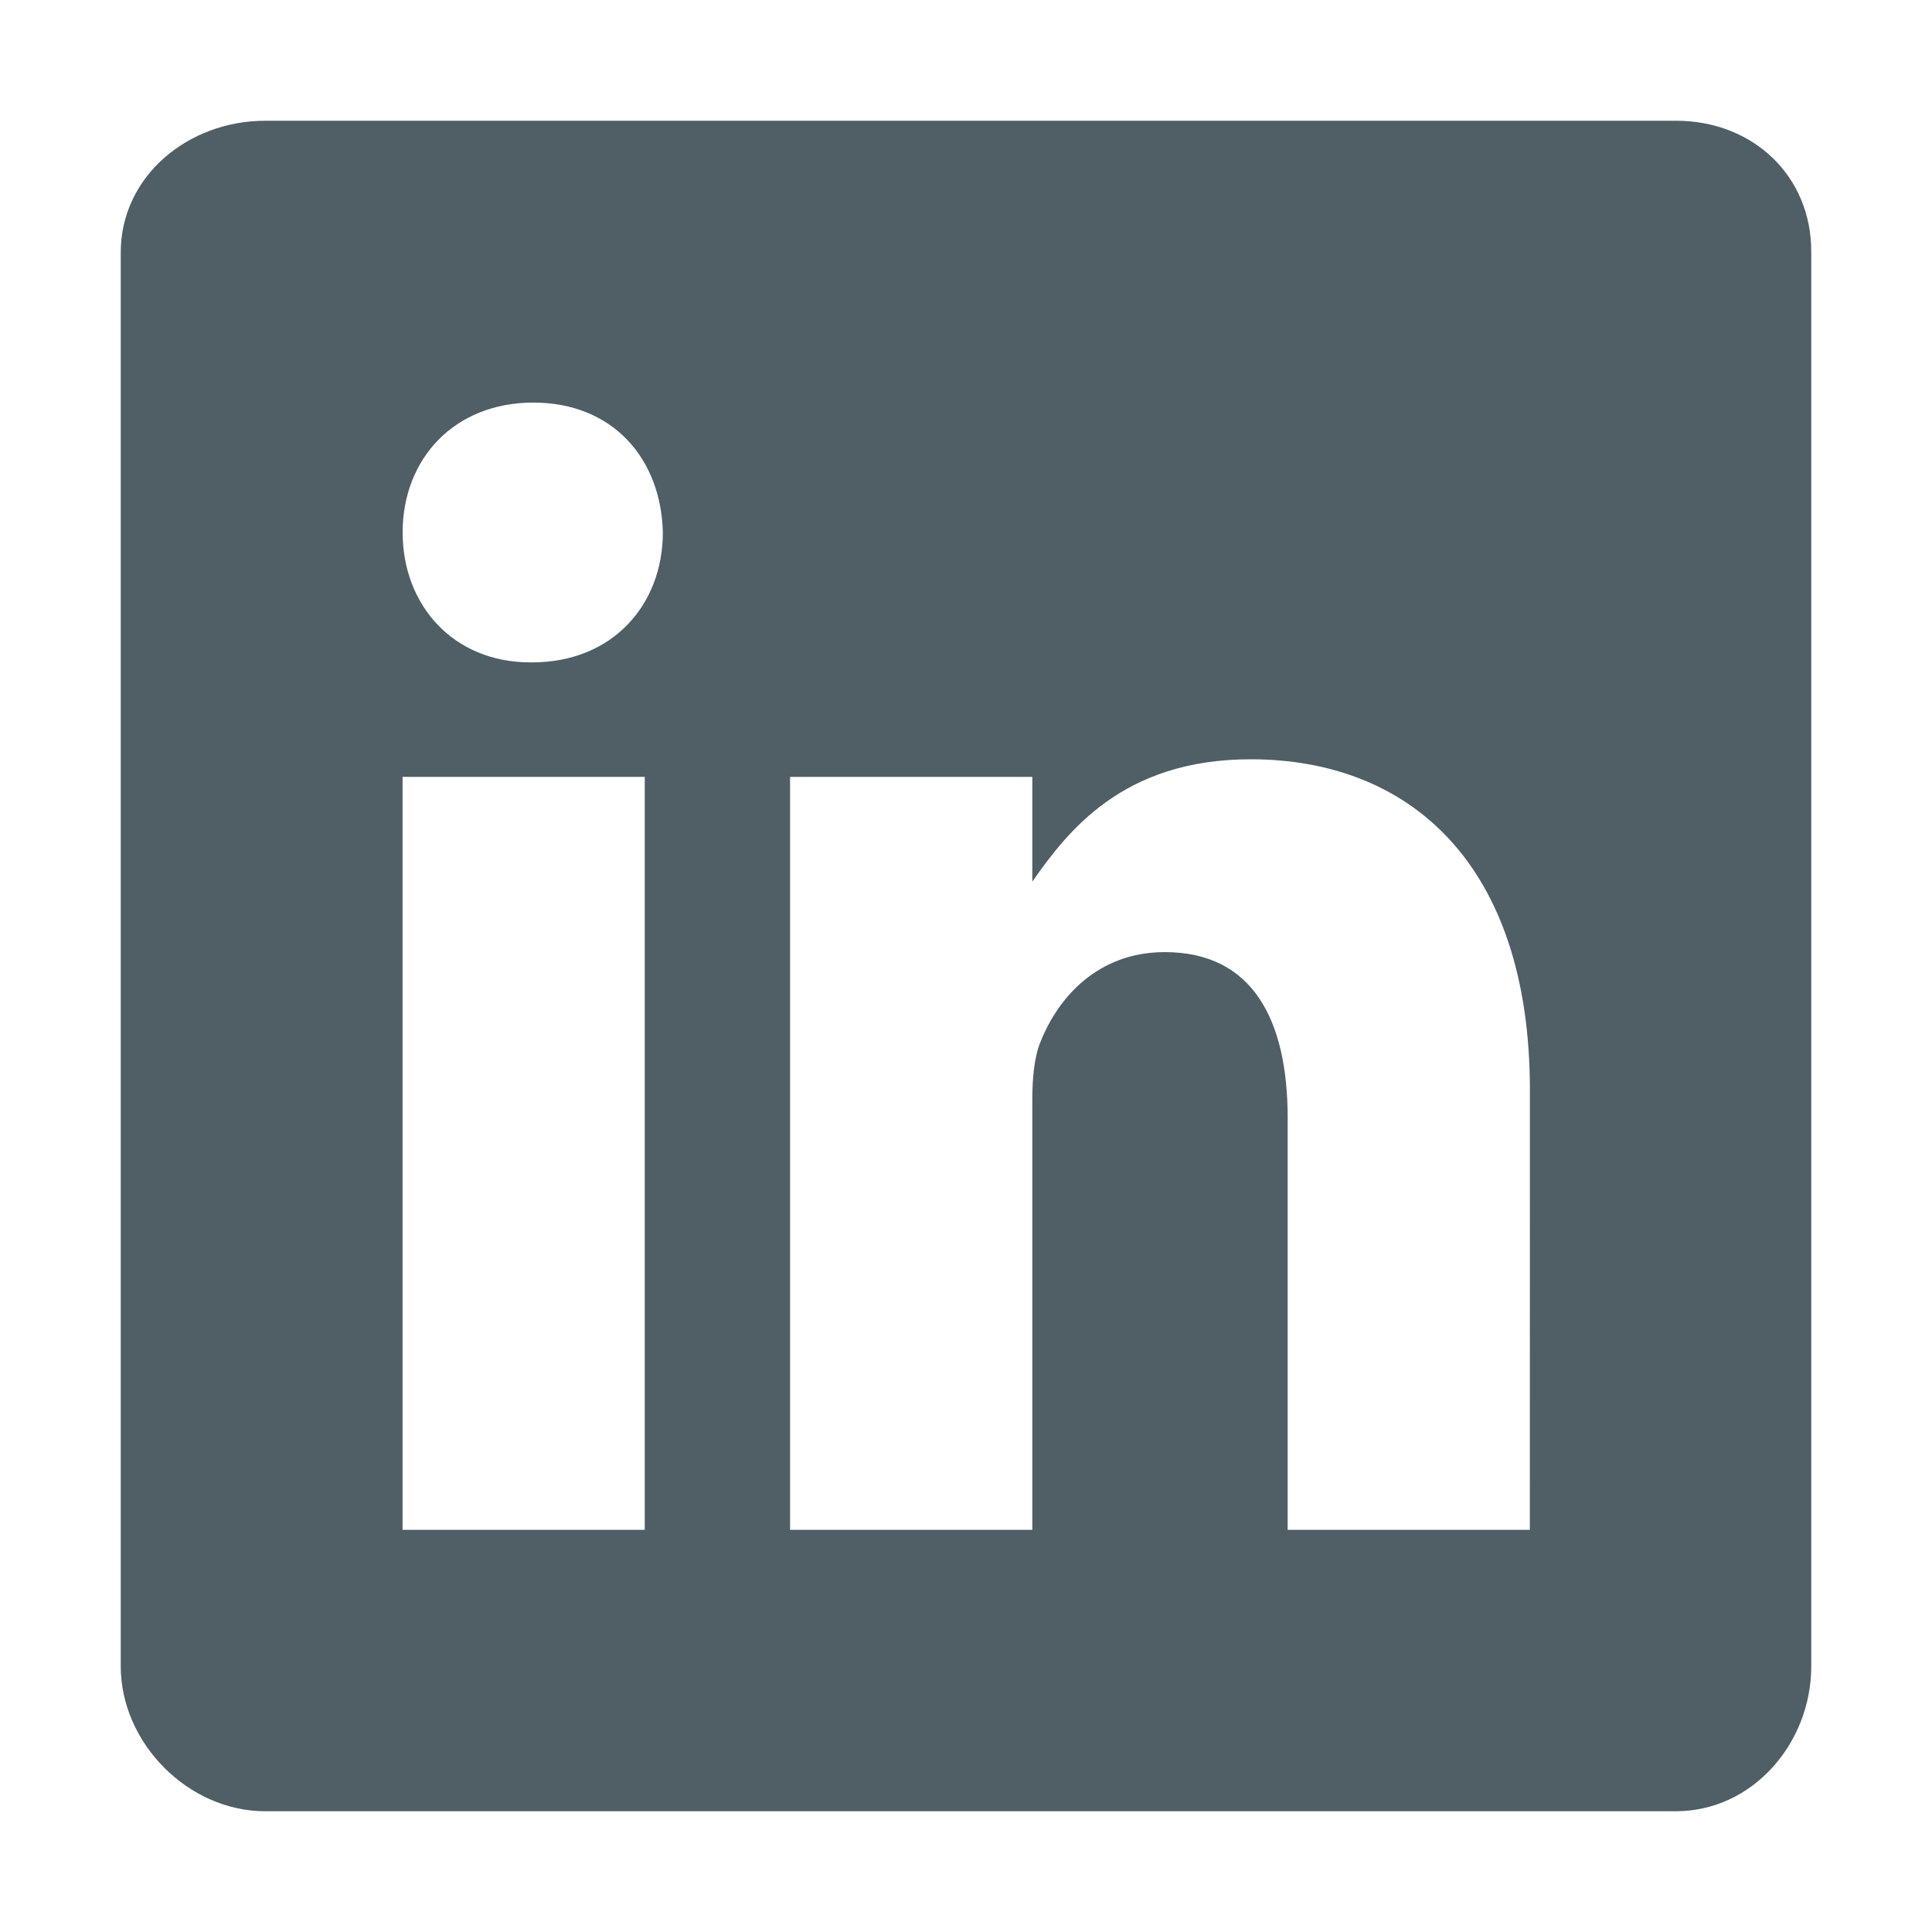
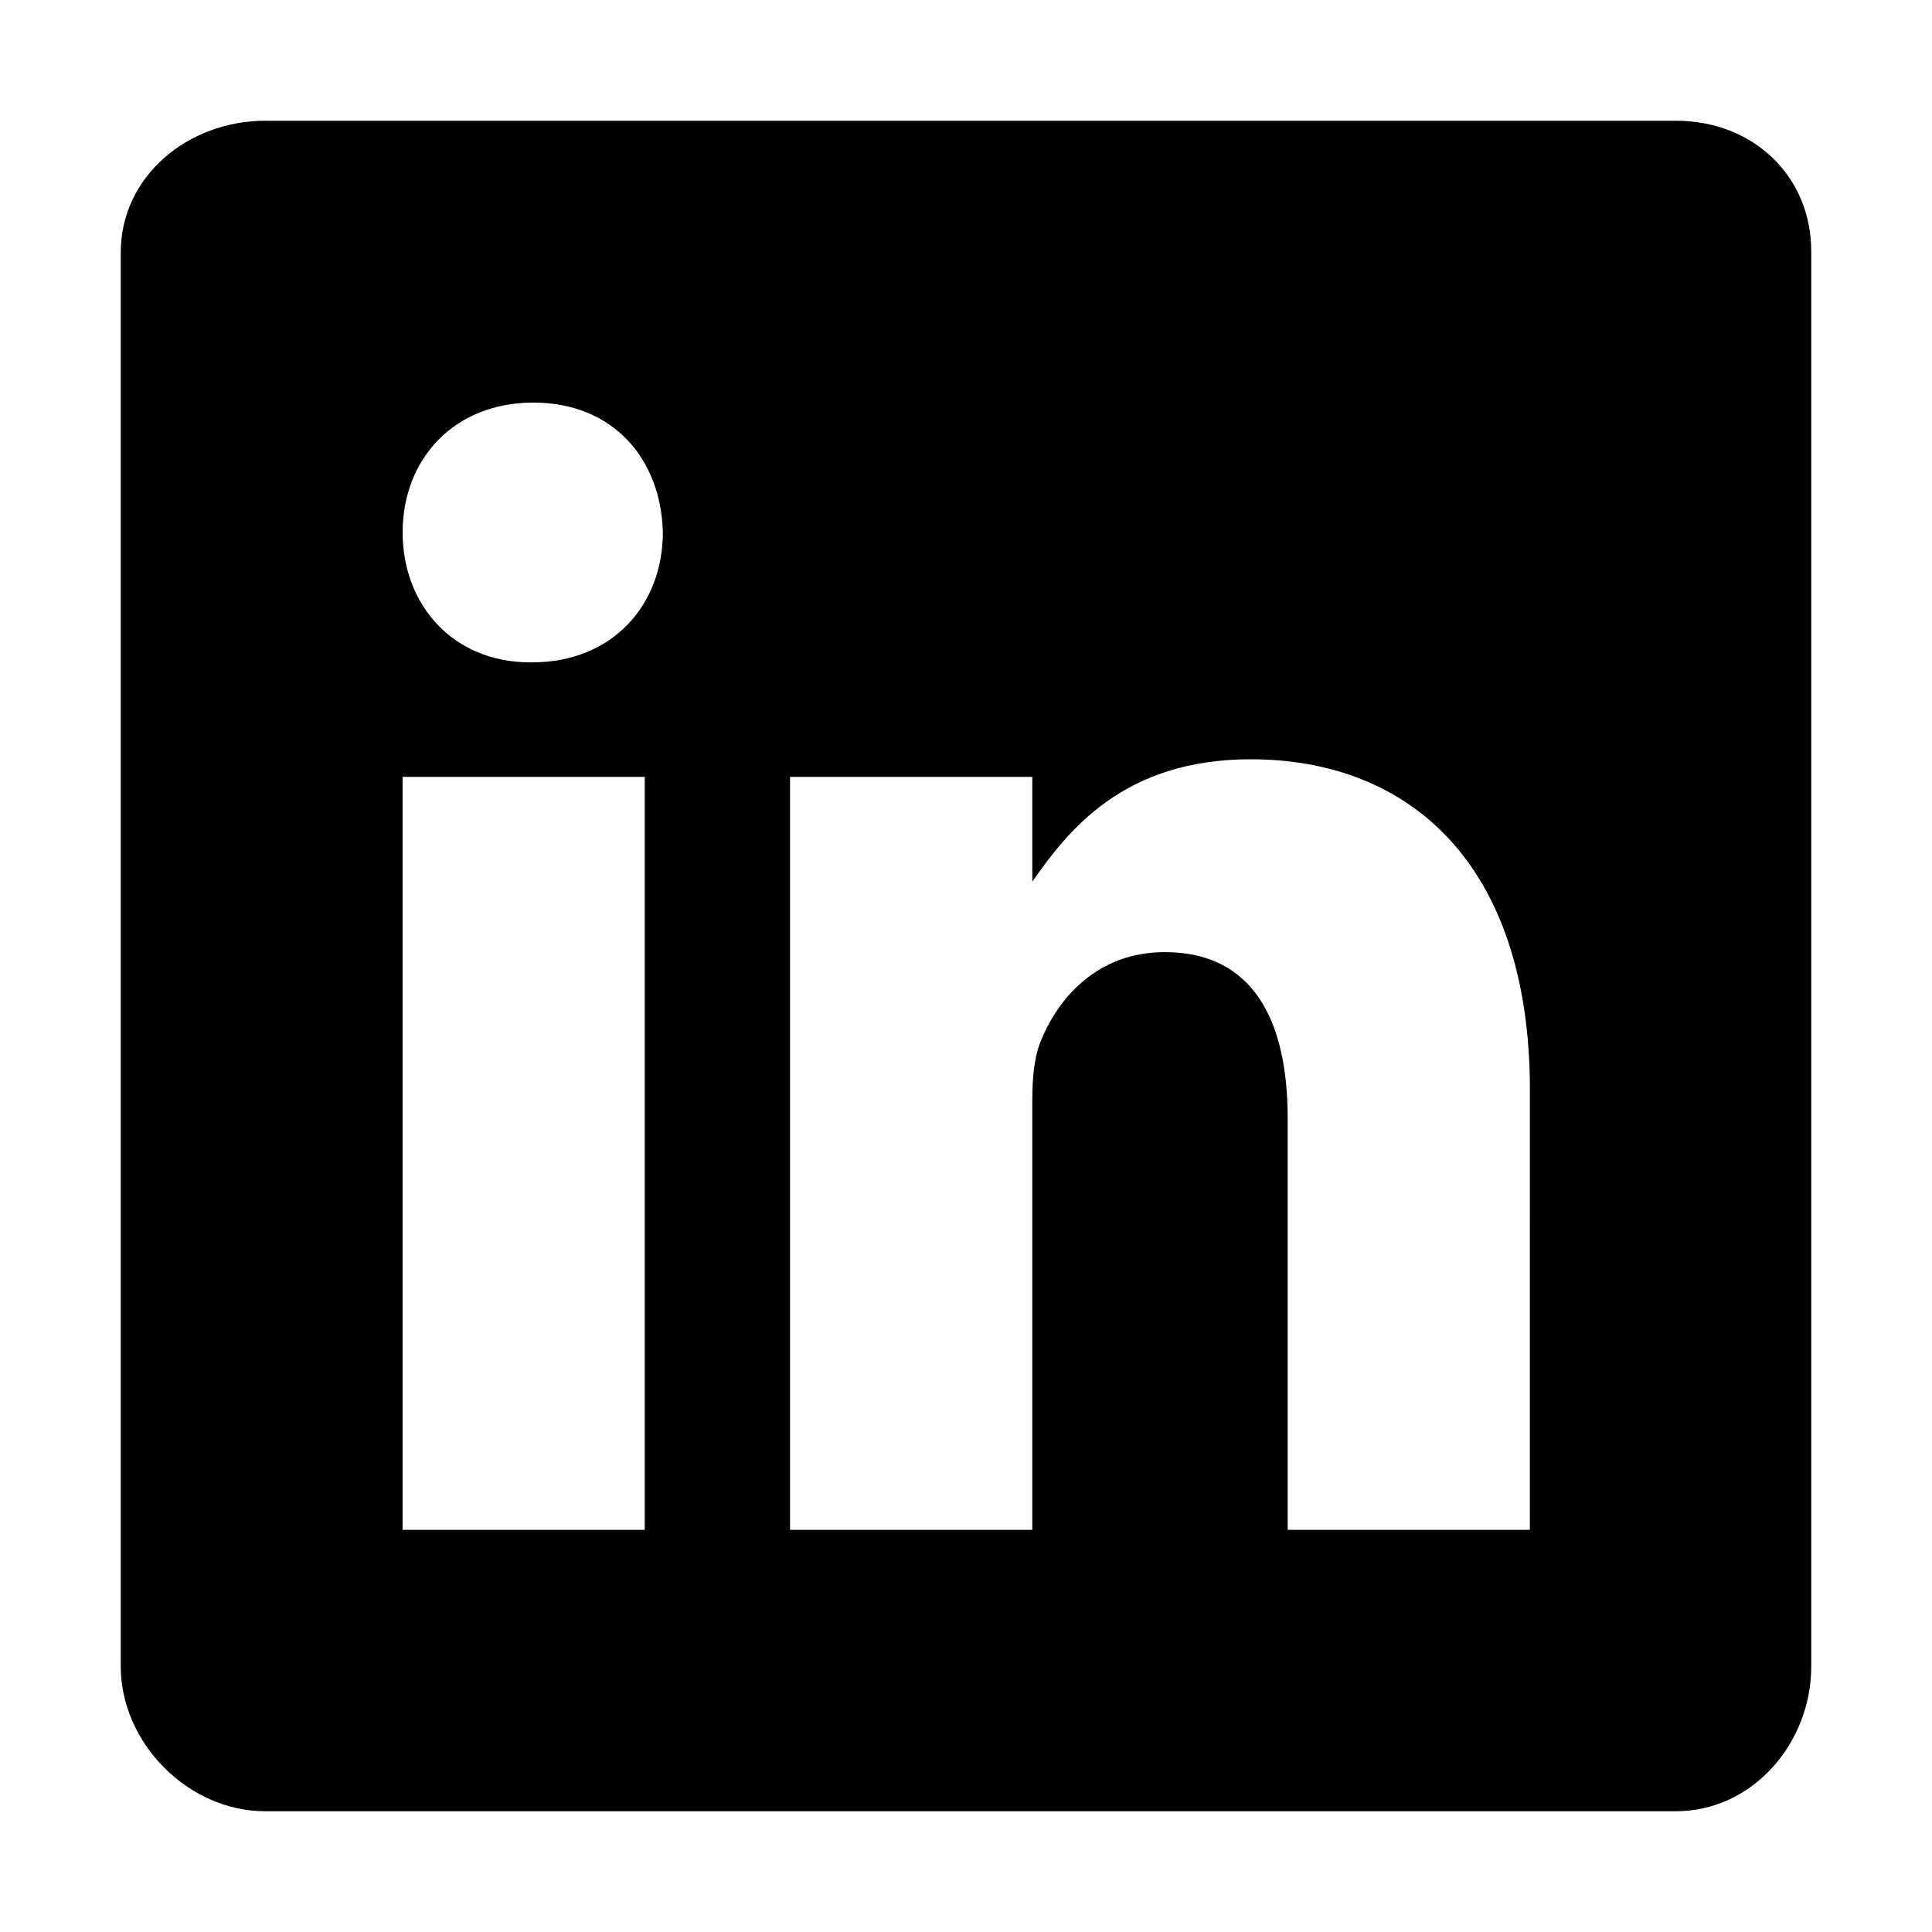
- <svg xmlns="http://www.w3.org/2000/svg" width="32" height="32" viewBox="0 0 32 32" fill="none">
-   <g id="logo-linkedin">
-     <path id="Vector" d="M27.761 2H4.393C3.116 2 2 2.919 2 4.181V27.601C2 28.869 3.116 30 4.393 30H27.754C29.038 30 30 28.862 30 27.601V4.181C30.008 2.919 29.038 2 27.761 2ZM10.679 25.339H6.668V12.867H10.679V25.339ZM8.812 10.971H8.784C7.5 10.971 6.669 10.016 6.669 8.819C6.669 7.601 7.522 6.668 8.834 6.668C10.147 6.668 10.95 7.594 10.979 8.819C10.978 10.016 10.147 10.971 8.812 10.971ZM25.339 25.339H21.328V18.52C21.328 16.886 20.744 15.77 19.293 15.77C18.184 15.77 17.528 16.52 17.236 17.251C17.127 17.513 17.098 17.871 17.098 18.236V25.339H13.086V12.867H17.098V14.603C17.681 13.772 18.593 12.576 20.715 12.576C23.348 12.576 25.34 14.311 25.34 18.053L25.339 25.339Z" fill="#505E66" />
+ <svg xmlns="http://www.w3.org/2000/svg" viewBox="0 0 32 32" fill="currentColor">
+   <g>
+     <path d="M27.761 2H4.393C3.116 2 2 2.919 2 4.181V27.601C2 28.869 3.116 30 4.393 30H27.754C29.038 30 30 28.862 30 27.601V4.181C30.008 2.919 29.038 2 27.761 2ZM10.679 25.339H6.668V12.867H10.679V25.339ZM8.812 10.971H8.784C7.5 10.971 6.669 10.016 6.669 8.819C6.669 7.601 7.522 6.668 8.834 6.668C10.147 6.668 10.95 7.594 10.979 8.819C10.978 10.016 10.147 10.971 8.812 10.971ZM25.339 25.339H21.328V18.52C21.328 16.886 20.744 15.77 19.293 15.77C18.184 15.77 17.528 16.52 17.236 17.251C17.127 17.513 17.098 17.871 17.098 18.236V25.339H13.086V12.867H17.098V14.603C17.681 13.772 18.593 12.576 20.715 12.576C23.348 12.576 25.34 14.311 25.34 18.053L25.339 25.339Z" fill="currentColor" />
  </g>
</svg>
